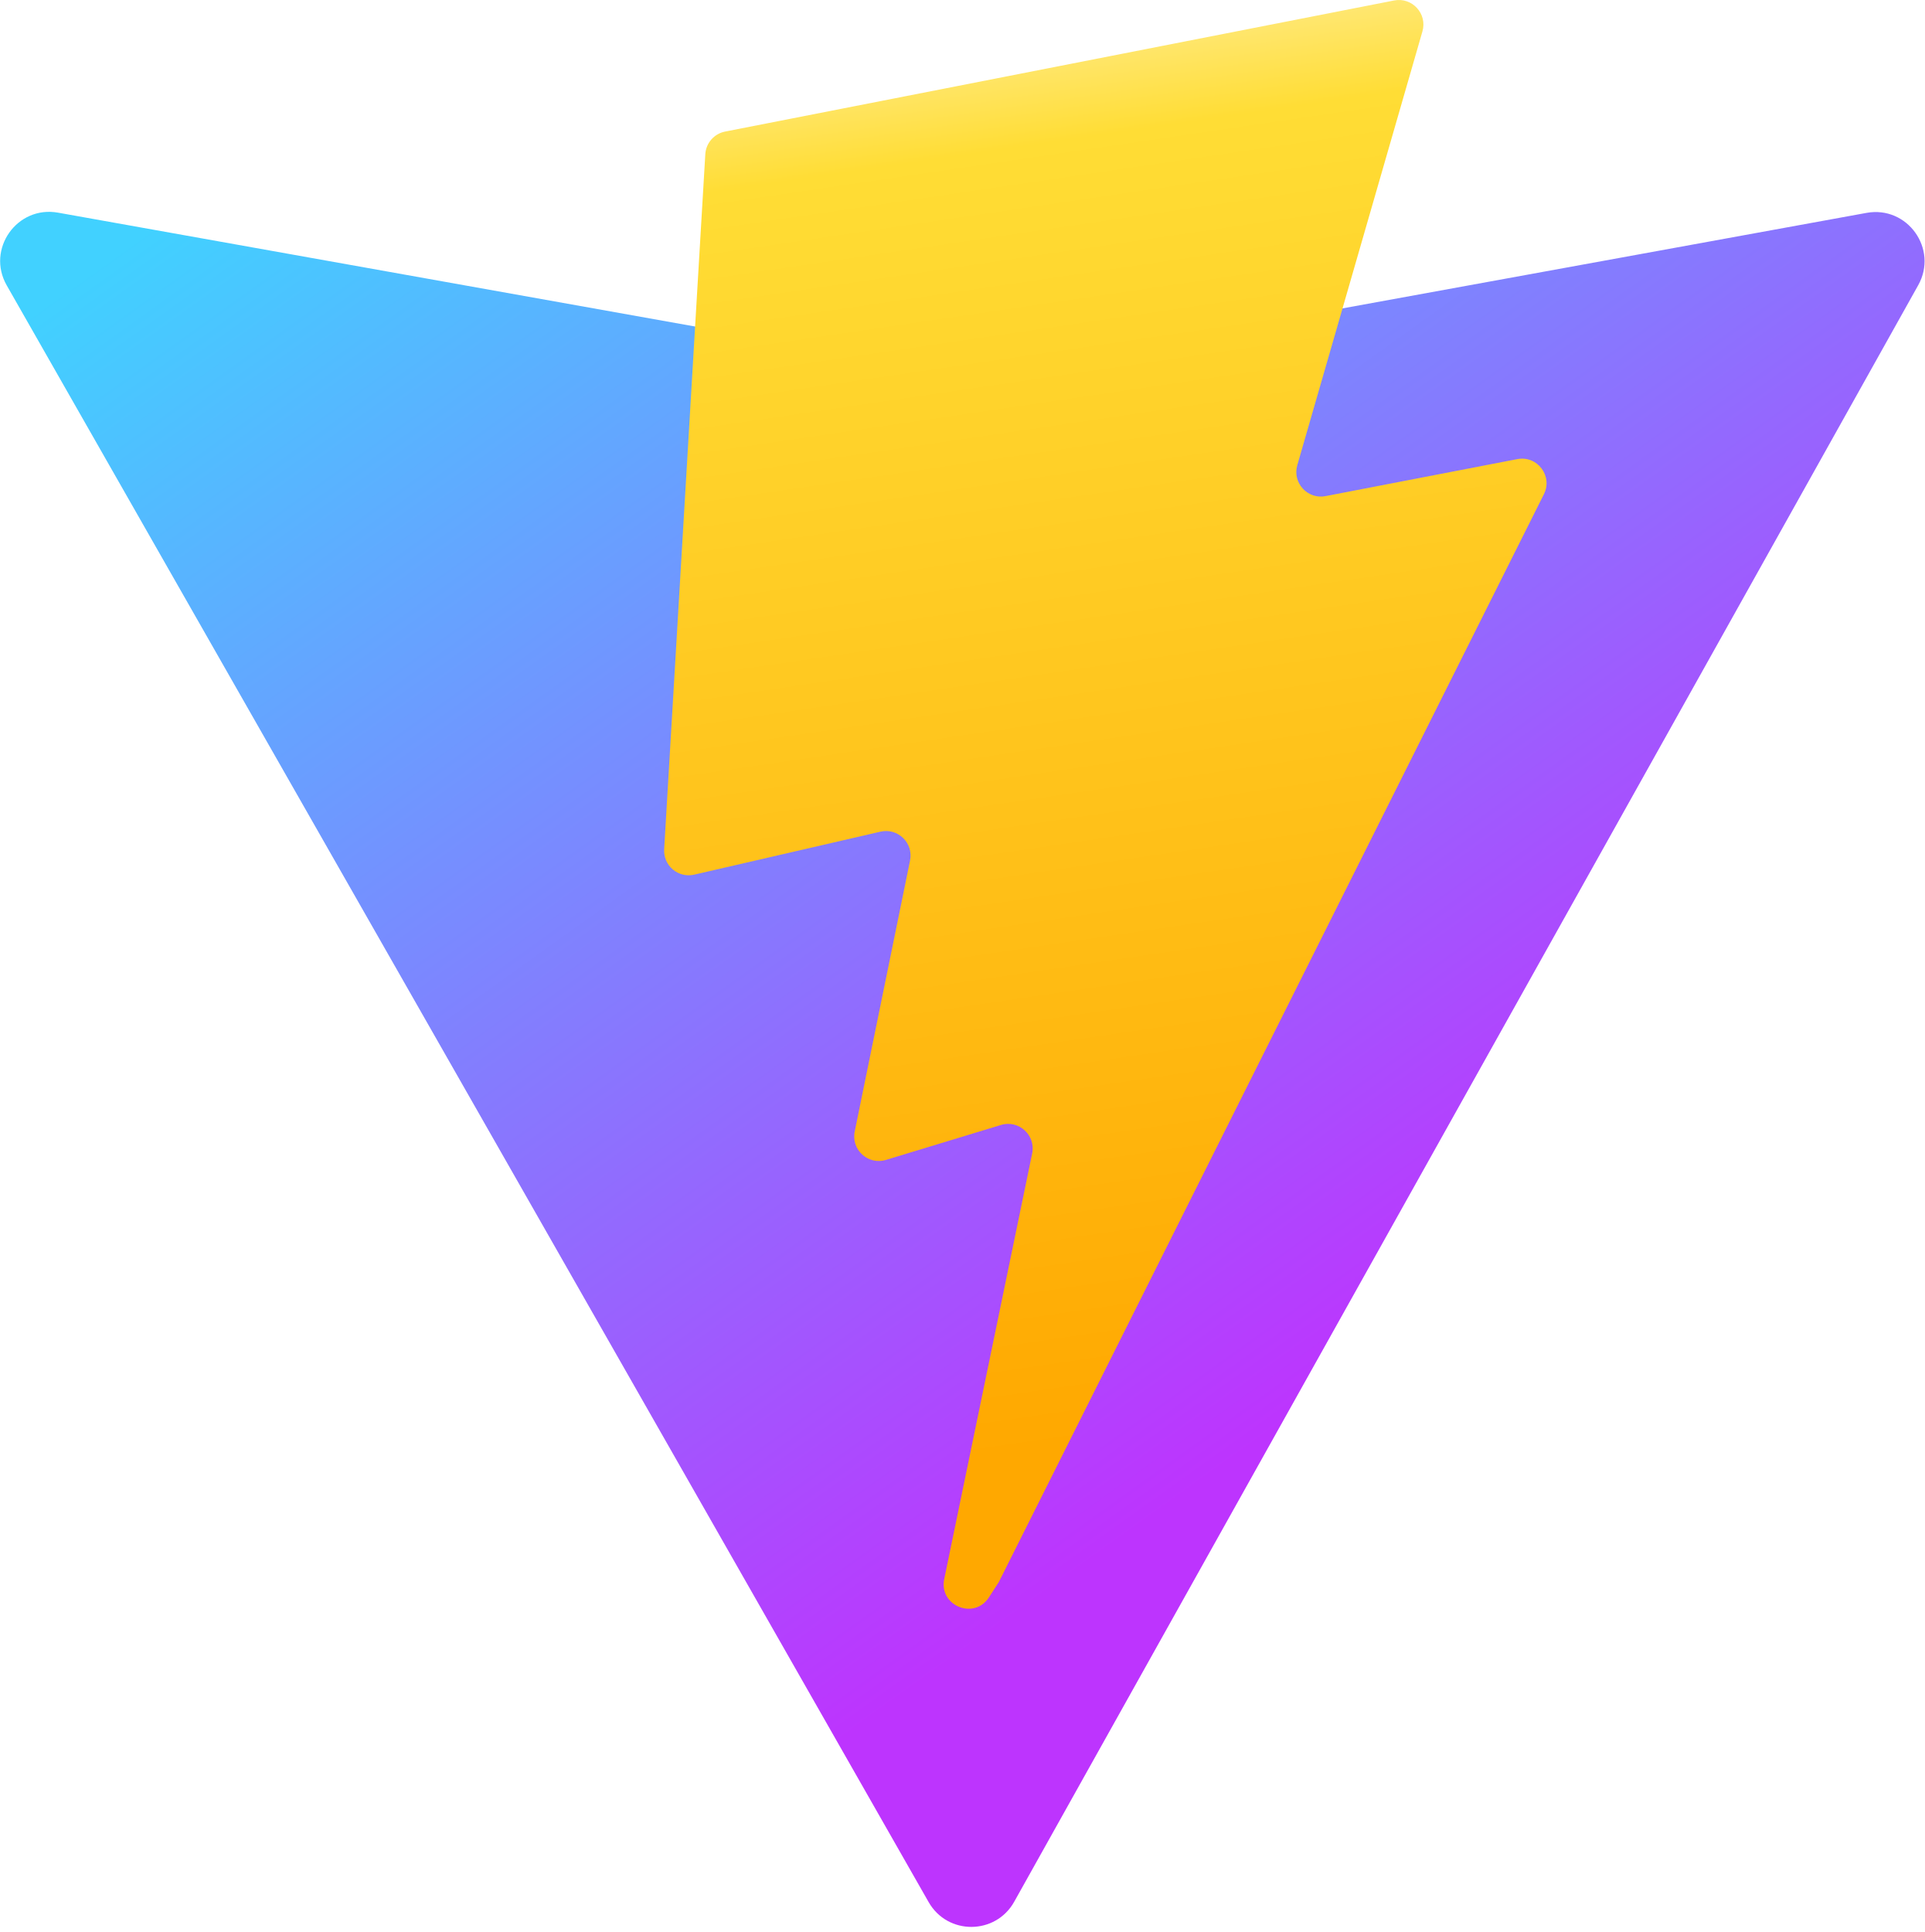
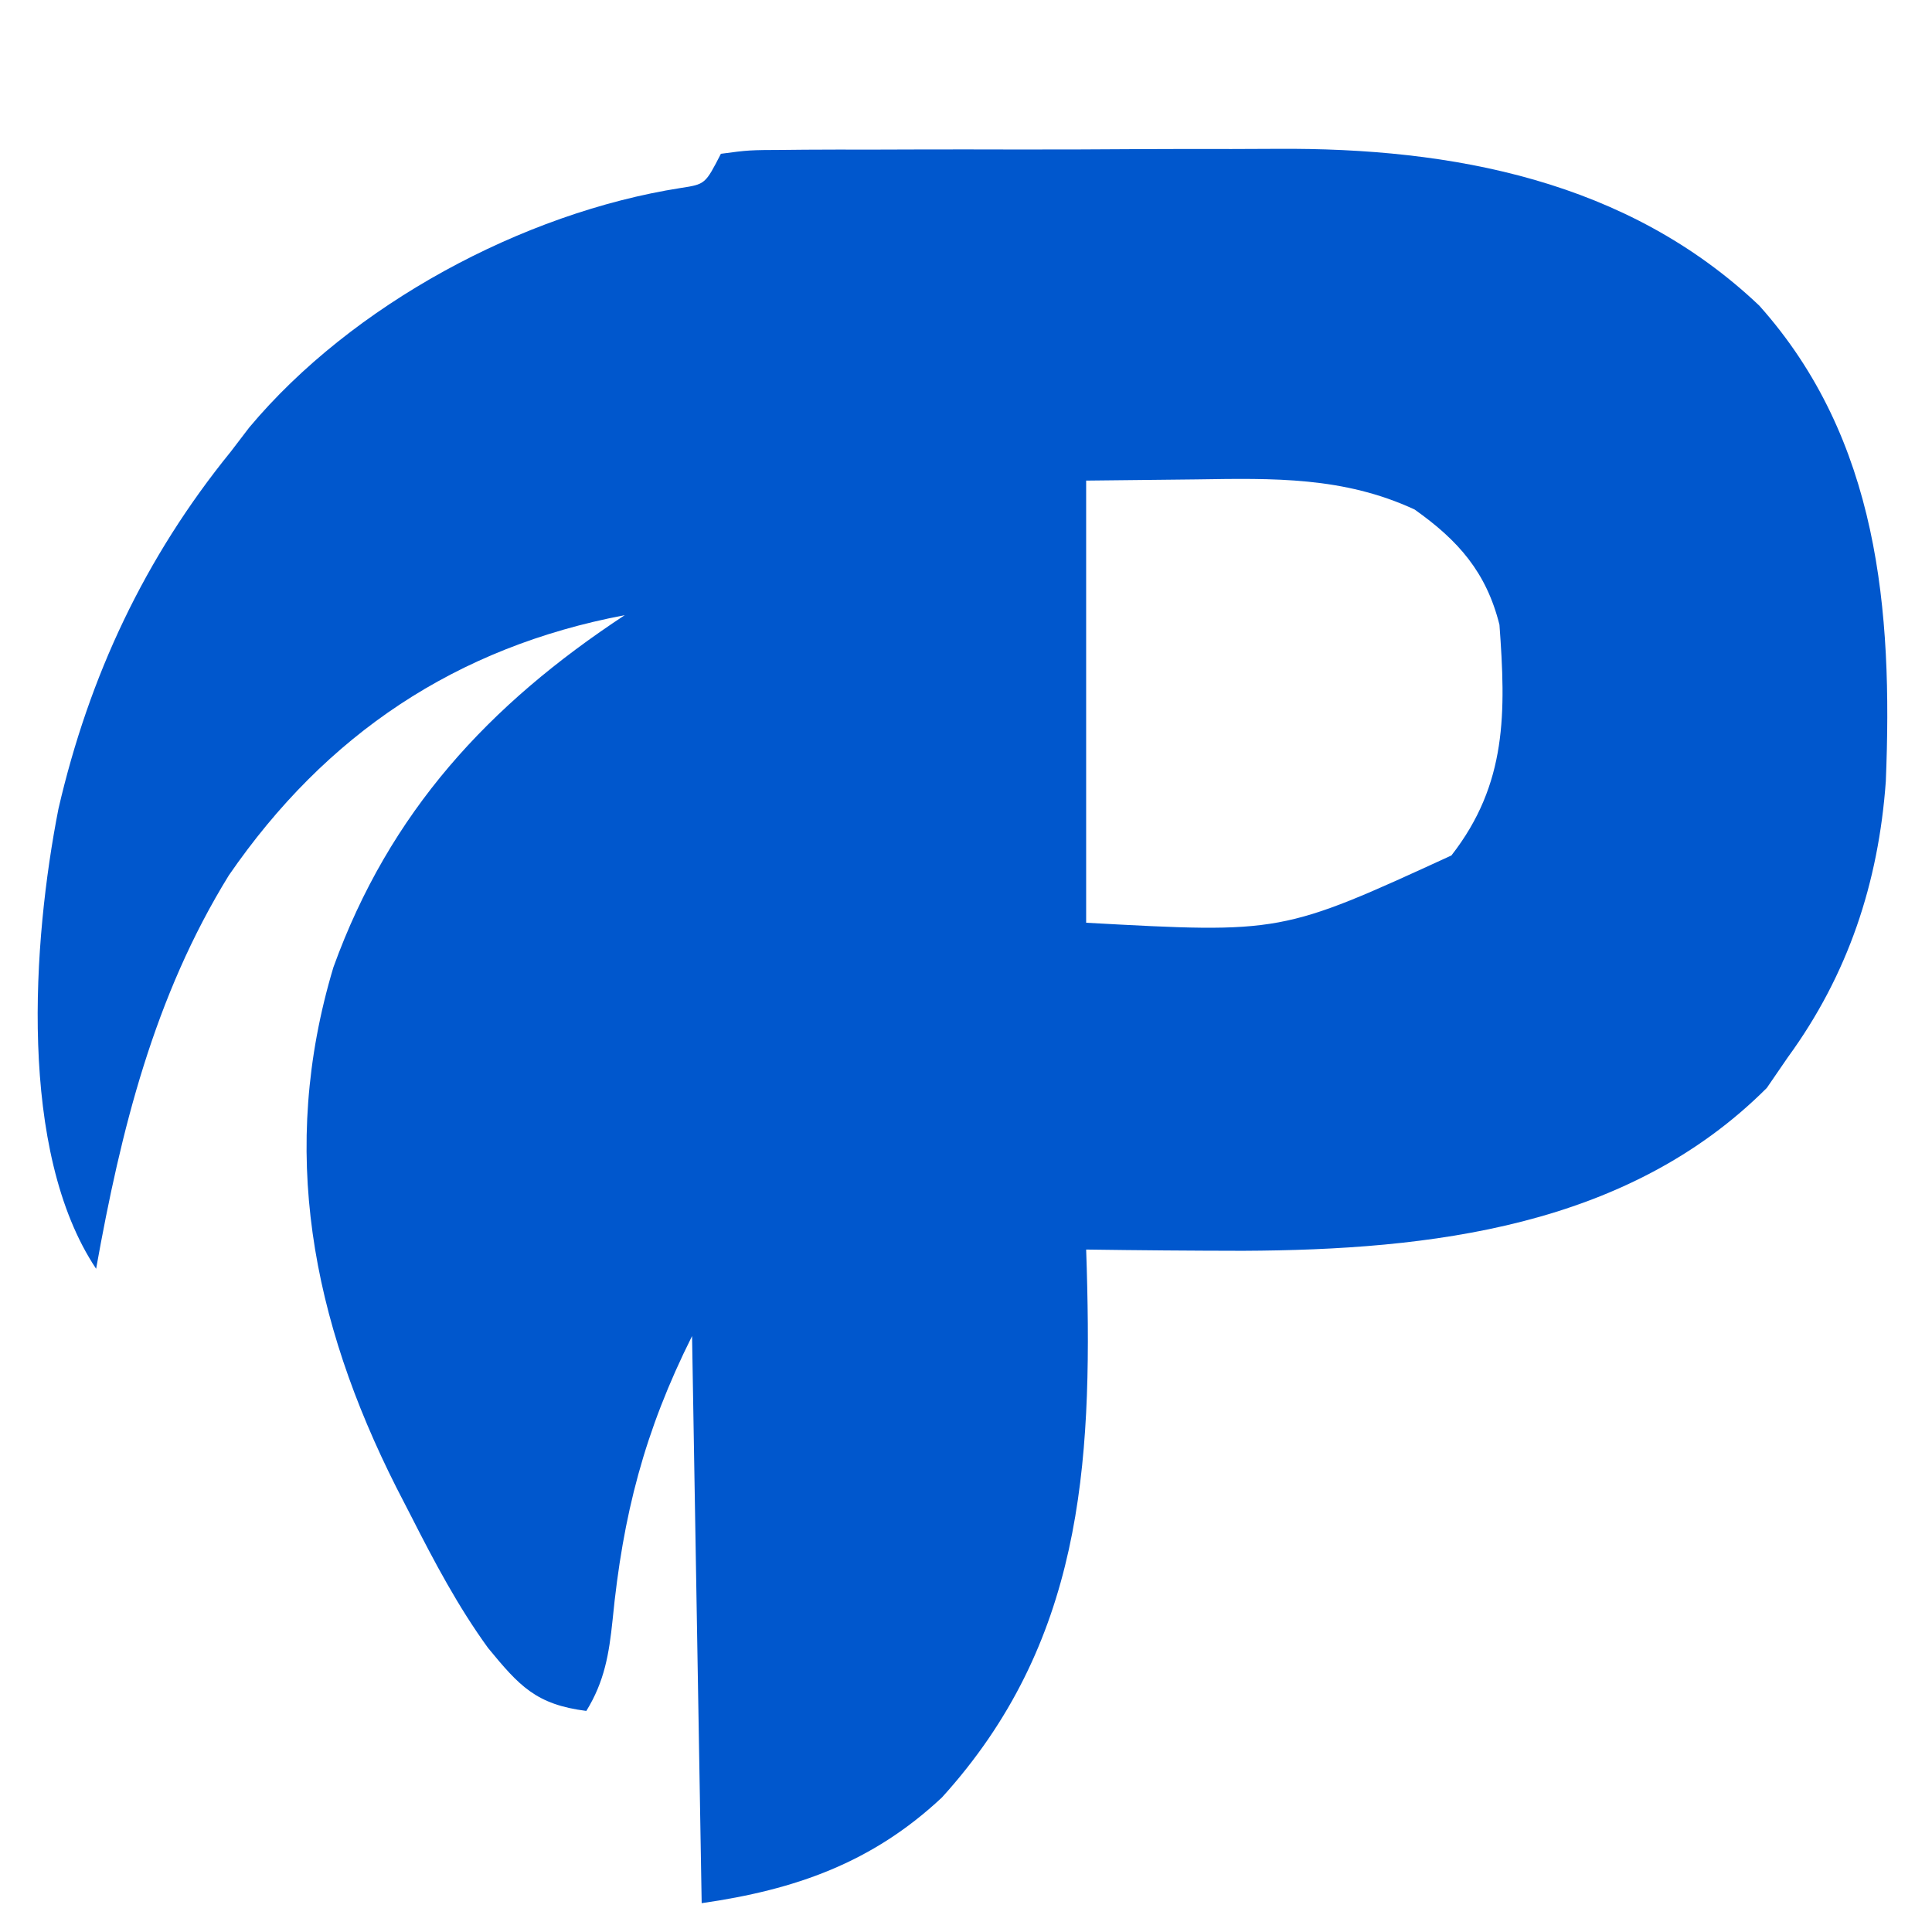
- <svg xmlns="http://www.w3.org/2000/svg" aria-hidden="true" role="img" class="iconify iconify--logos" width="31.88" height="32" preserveAspectRatio="xMidYMid meet" viewBox="0 0 256 257">
-   <defs>
-     <linearGradient id="IconifyId1813088fe1fbc01fb466" x1="-.828%" x2="57.636%" y1="7.652%" y2="78.411%">
-       <stop offset="0%" stop-color="#41D1FF" />
-       <stop offset="100%" stop-color="#BD34FE" />
-     </linearGradient>
-     <linearGradient id="IconifyId1813088fe1fbc01fb467" x1="43.376%" x2="50.316%" y1="2.242%" y2="89.03%">
-       <stop offset="0%" stop-color="#FFEA83" />
-       <stop offset="8.333%" stop-color="#FFDD35" />
-       <stop offset="100%" stop-color="#FFA800" />
-     </linearGradient>
-   </defs>
-   <path fill="url(#IconifyId1813088fe1fbc01fb466)" d="M255.153 37.938L134.897 252.976c-2.483 4.44-8.862 4.466-11.382.048L.875 37.958c-2.746-4.814 1.371-10.646 6.827-9.67l120.385 21.517a6.537 6.537 0 0 0 2.322-.004l117.867-21.483c5.438-.991 9.574 4.796 6.877 9.62Z" />
-   <path fill="url(#IconifyId1813088fe1fbc01fb467)" d="M185.432.063L96.44 17.501a3.268 3.268 0 0 0-2.634 3.014l-5.474 92.456a3.268 3.268 0 0 0 3.997 3.378l24.777-5.718c2.318-.535 4.413 1.507 3.936 3.838l-7.361 36.047c-.495 2.426 1.782 4.5 4.151 3.78l15.304-4.649c2.372-.72 4.652 1.36 4.15 3.788l-11.698 56.621c-.732 3.542 3.979 5.473 5.943 2.437l1.313-2.028l72.516-144.72c1.215-2.423-.88-5.186-3.54-4.672l-25.505 4.922c-2.396.462-4.435-1.77-3.759-4.114l16.646-57.705c.677-2.35-1.37-4.583-3.769-4.113Z" />
+ <svg xmlns="http://www.w3.org/2000/svg" version="1.1" width="201" height="201">
+   <path d="M0 0 C2.904 -0.388 2.904 -0.388 6.674 -0.404 C7.361 -0.411 8.048 -0.418 8.755 -0.425 C11.037 -0.443 13.319 -0.439 15.602 -0.434 C17.197 -0.438 18.793 -0.443 20.388 -0.449 C23.746 -0.458 27.103 -0.456 30.461 -0.446 C34.719 -0.435 38.977 -0.455 43.235 -0.484 C46.541 -0.503 49.845 -0.502 53.151 -0.496 C54.717 -0.496 56.284 -0.502 57.85 -0.515 C76.099 -0.64 94.309 2.771 108.031 15.797 C120.449 29.693 121.925 47.482 121.195 65.288 C120.434 75.853 117.269 85.405 111 94 C110.278 95.052 109.556 96.104 108.812 97.188 C94.321 111.679 73.816 114.044 54.321 114.13 C48.88 114.123 43.44 114.077 38 114 C38.031 114.965 38.031 114.965 38.063 115.949 C38.646 136.635 37.513 155.004 23 171 C15.75 177.797 7.722 180.611 -2 182 C-2.33 162.53 -2.66 143.06 -3 123 C-7.955 132.91 -10.199 141.613 -11.266 152.518 C-11.637 156.075 -12.108 158.931 -14 162 C-19.237 161.336 -20.979 159.397 -24.229 155.443 C-27.348 151.14 -29.783 146.542 -32.188 141.812 C-32.71 140.797 -33.232 139.782 -33.771 138.737 C-42.546 121.338 -46.027 103.657 -40.312 84.629 C-34.469 68.472 -24.142 57.3 -10 48 C-27.533 51.317 -41.082 60.394 -51.188 75.062 C-58.964 87.666 -62.417 101.553 -65 116 C-73.152 103.771 -71.622 81.912 -68.919 68.146 C-65.728 54.34 -59.942 42.007 -51 31 C-50.362 30.165 -49.724 29.329 -49.066 28.469 C-38.399 15.724 -20.636 6.143 -4.191 3.559 C-1.627 3.165 -1.627 3.165 0 0 Z M38 34 C38 49.18 38 64.36 38 80 C58.334 81.113 58.334 81.113 76 73 C81.827 65.53 81.663 58.084 81 49 C79.629 43.523 76.714 40.223 72.172 37.008 C64.79 33.583 57.475 33.752 49.5 33.875 C43.807 33.937 43.807 33.937 38 34 Z " fill="#0057CD" transform="translate(75,16)" />
</svg>
